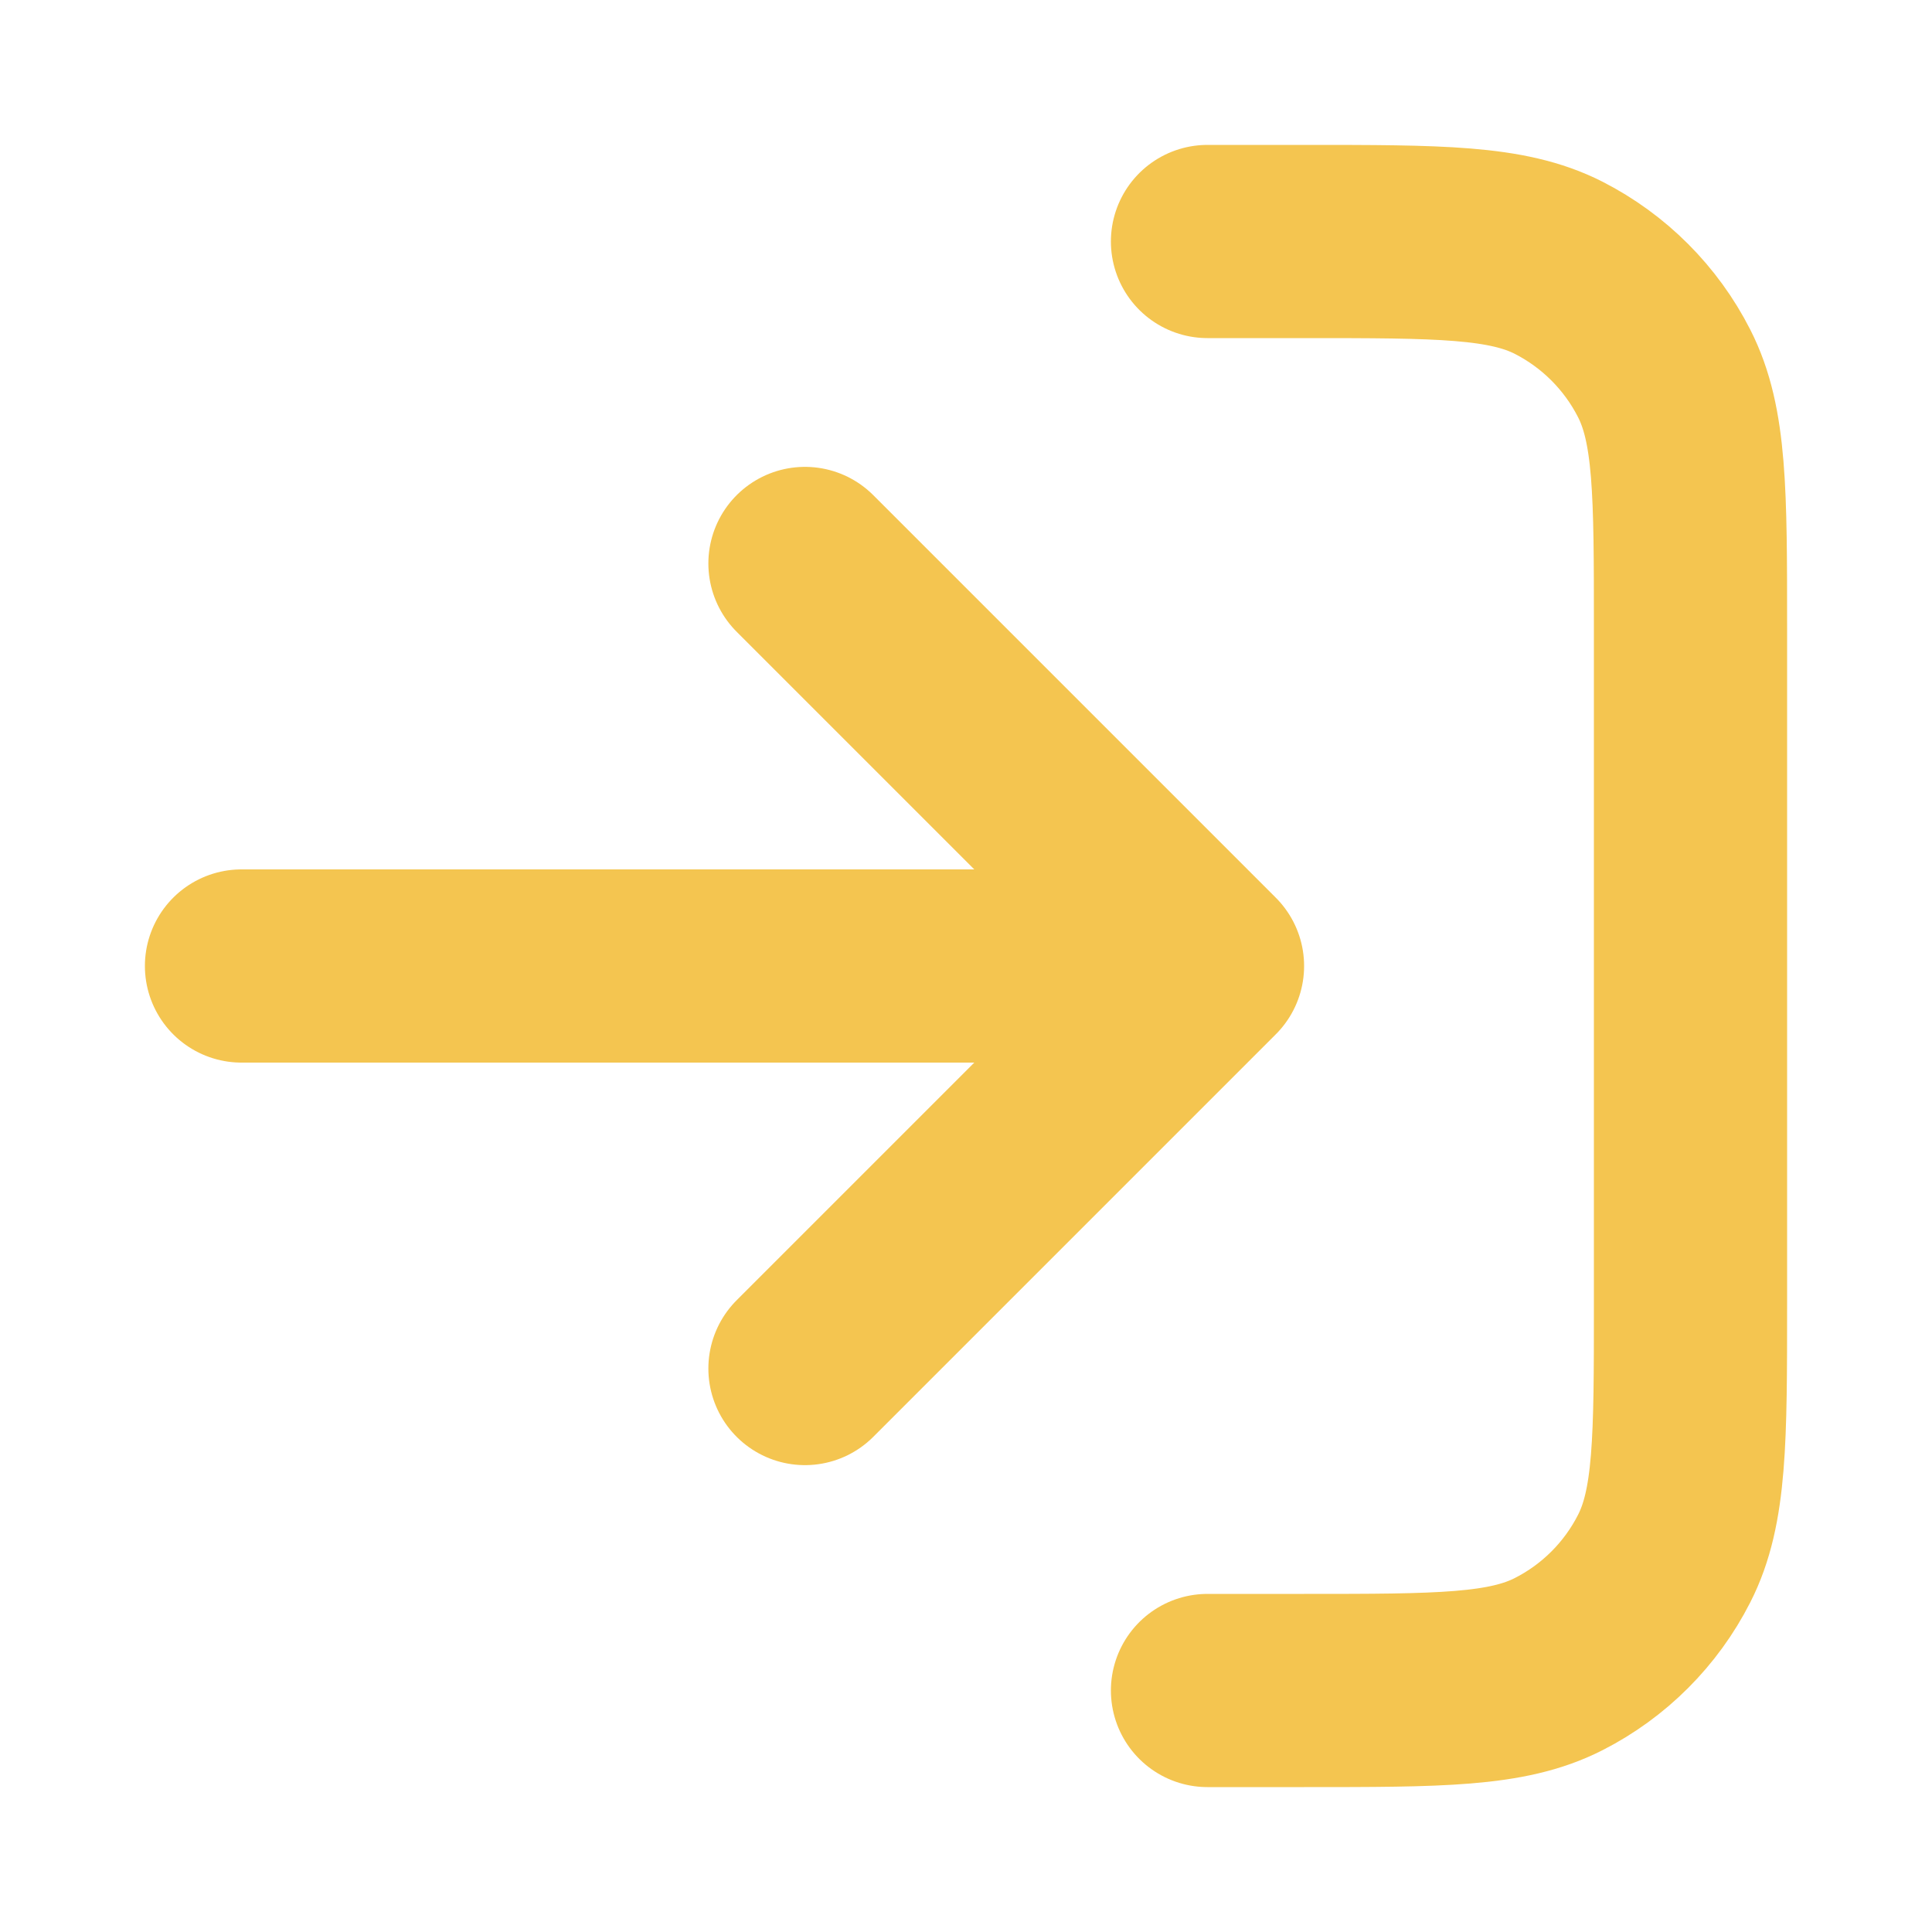
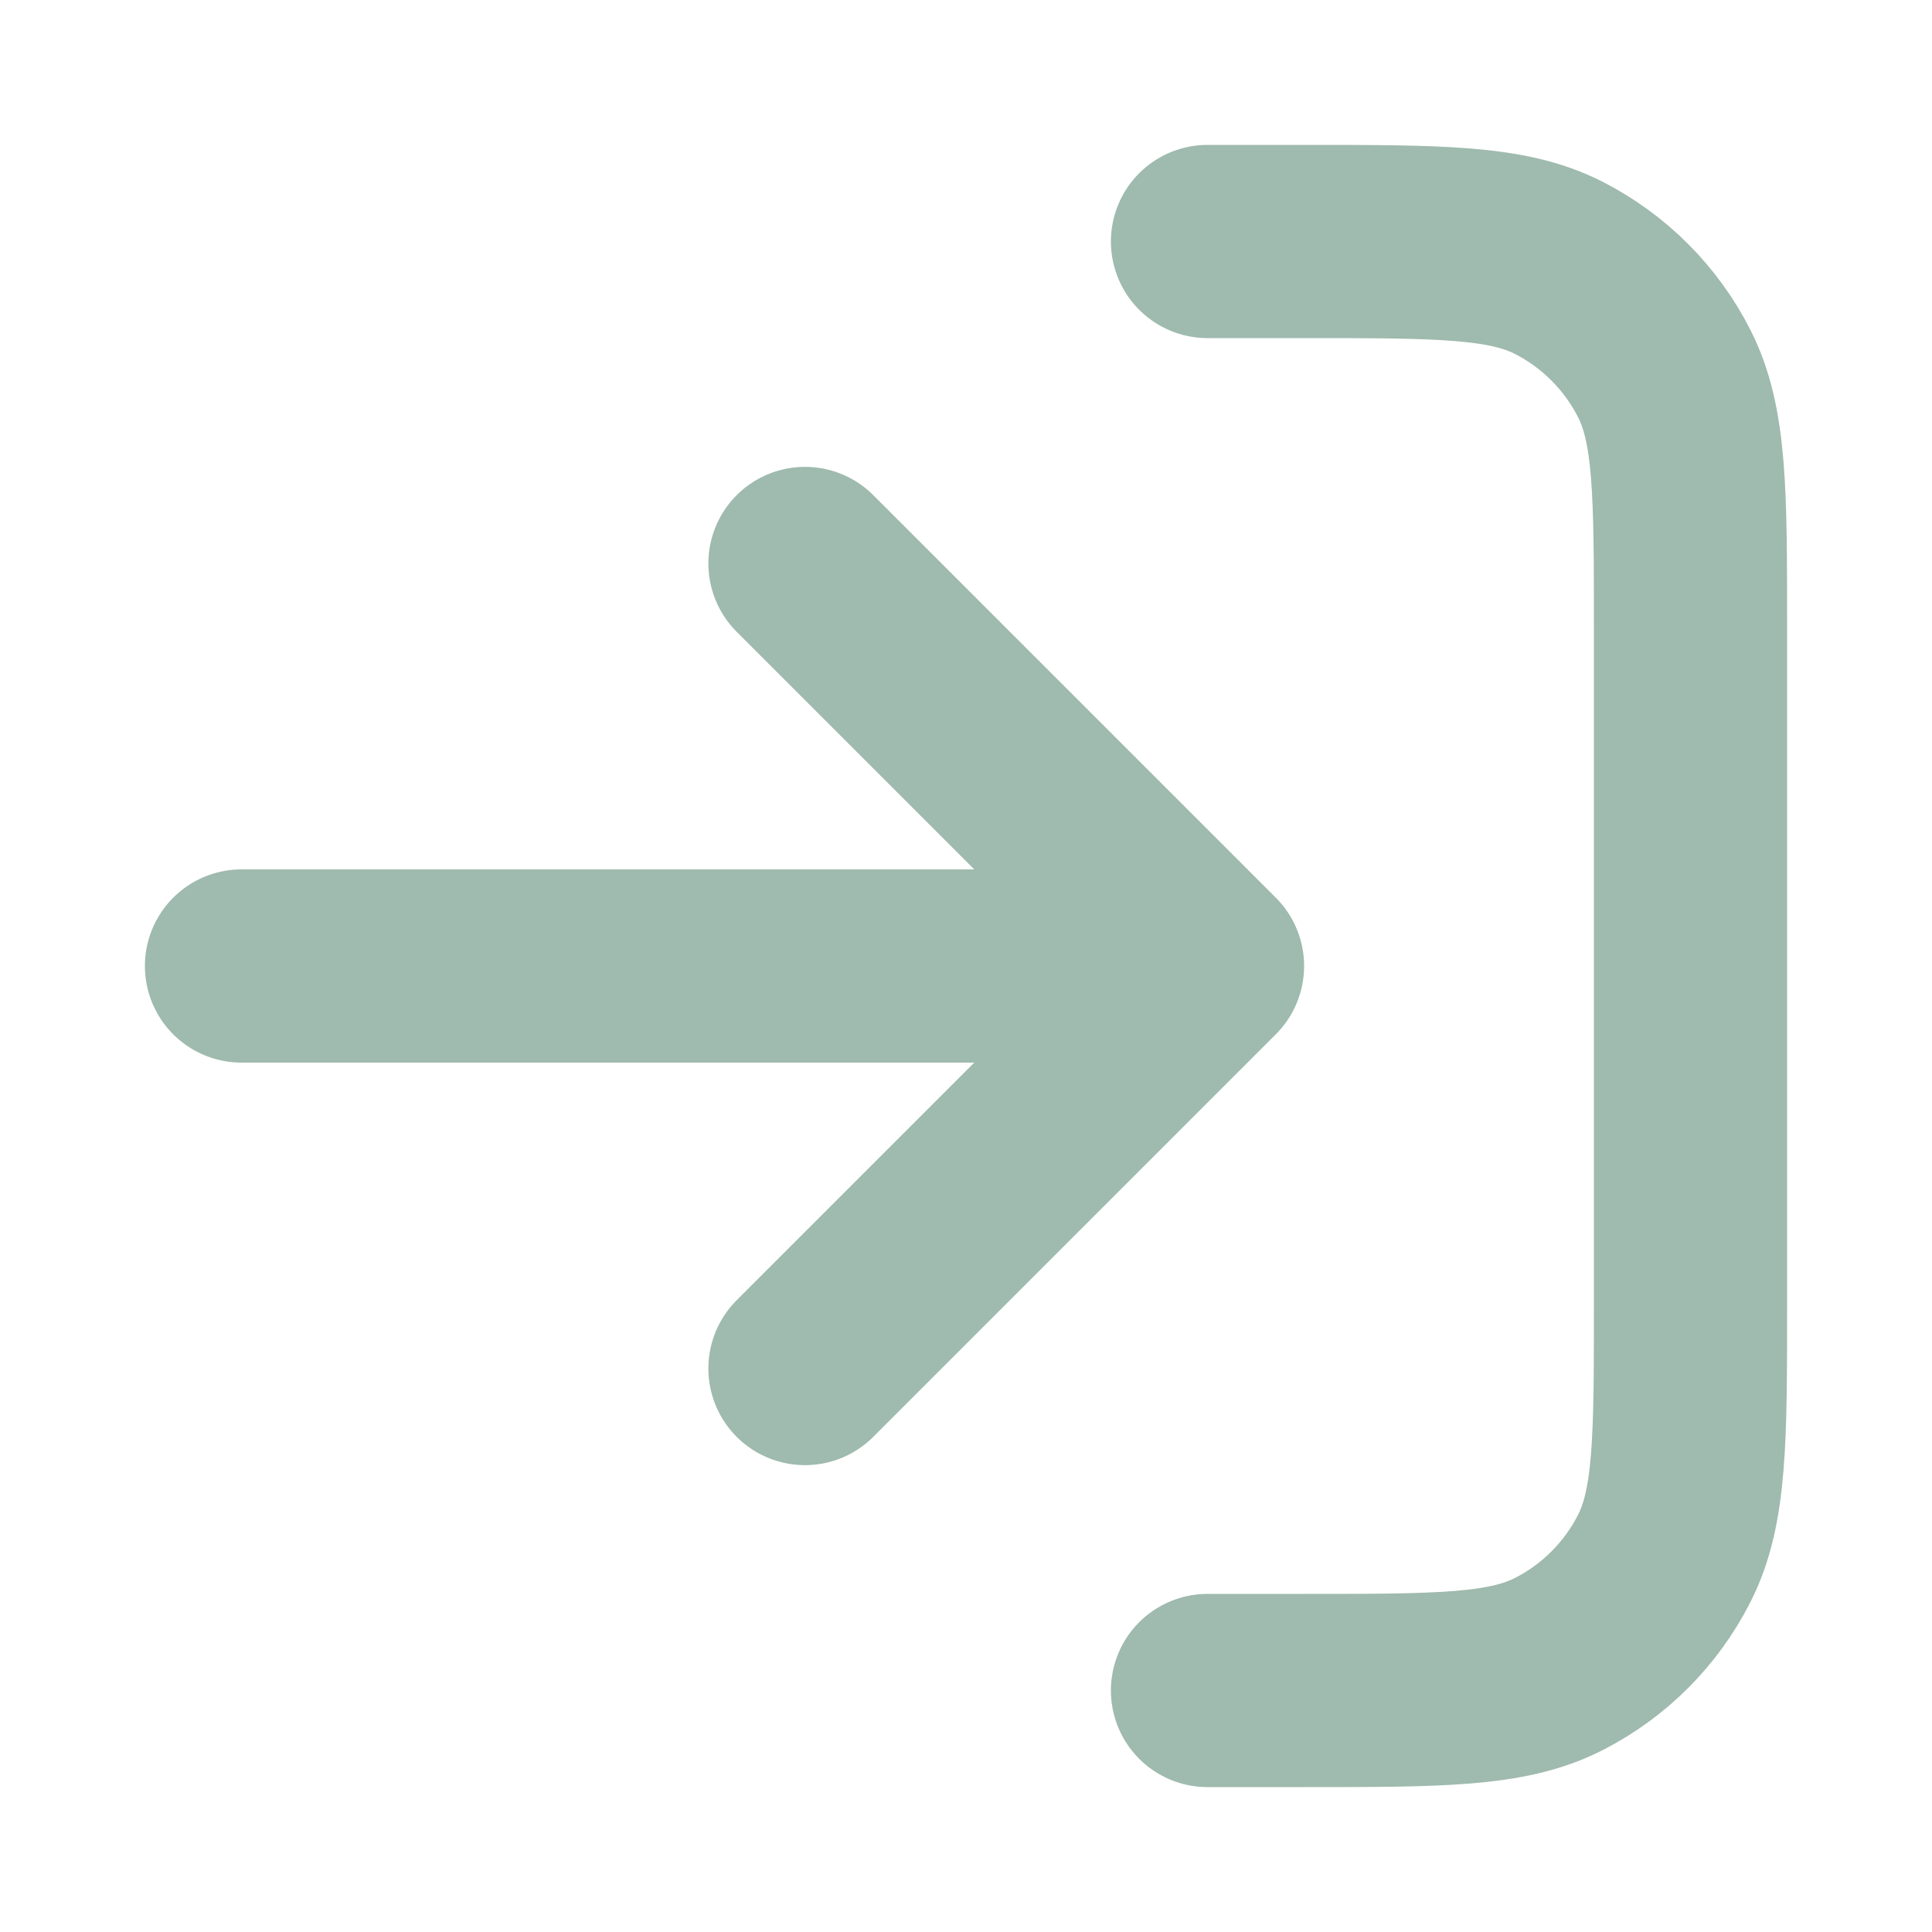
<svg xmlns="http://www.w3.org/2000/svg" width="20" height="20" viewBox="0 0 20 20" fill="none">
-   <path d="M12.5 2.5H13.5C14.9 2.5 15.6 2.5 16.135 2.772C16.605 3.012 16.988 3.395 17.227 3.865C17.5 4.4 17.5 5.1 17.5 6.5V13.5C17.5 14.9 17.5 15.6 17.227 16.135C16.988 16.605 16.605 16.988 16.135 17.227C15.6 17.5 14.9 17.5 13.5 17.5H12.5" stroke="#F4C550" stroke-width="2" stroke-linecap="round" stroke-linejoin="round" />
-   <path d="M8.333 5.833L12.5 10M12.5 10L8.333 14.167M12.5 10L2.5 10" stroke="#F4C550" stroke-width="2" stroke-linecap="round" stroke-linejoin="round" />
+   <path d="M12.5 2.5H13.5C14.9 2.5 15.6 2.5 16.135 2.772C16.605 3.012 16.988 3.395 17.227 3.865C17.5 4.4 17.5 5.1 17.5 6.5V13.5C17.5 14.9 17.5 15.6 17.227 16.135C16.988 16.605 16.605 16.988 16.135 17.227C15.6 17.5 14.9 17.5 13.5 17.5H12.5" stroke="#9FBAAE" stroke-width="2" stroke-linecap="round" stroke-linejoin="round" />
+   <path d="M8.333 5.833L12.5 10M12.5 10L8.333 14.167M12.5 10L2.5 10" stroke="#9FBAAE" stroke-width="2" stroke-linecap="round" stroke-linejoin="round" />
</svg>
